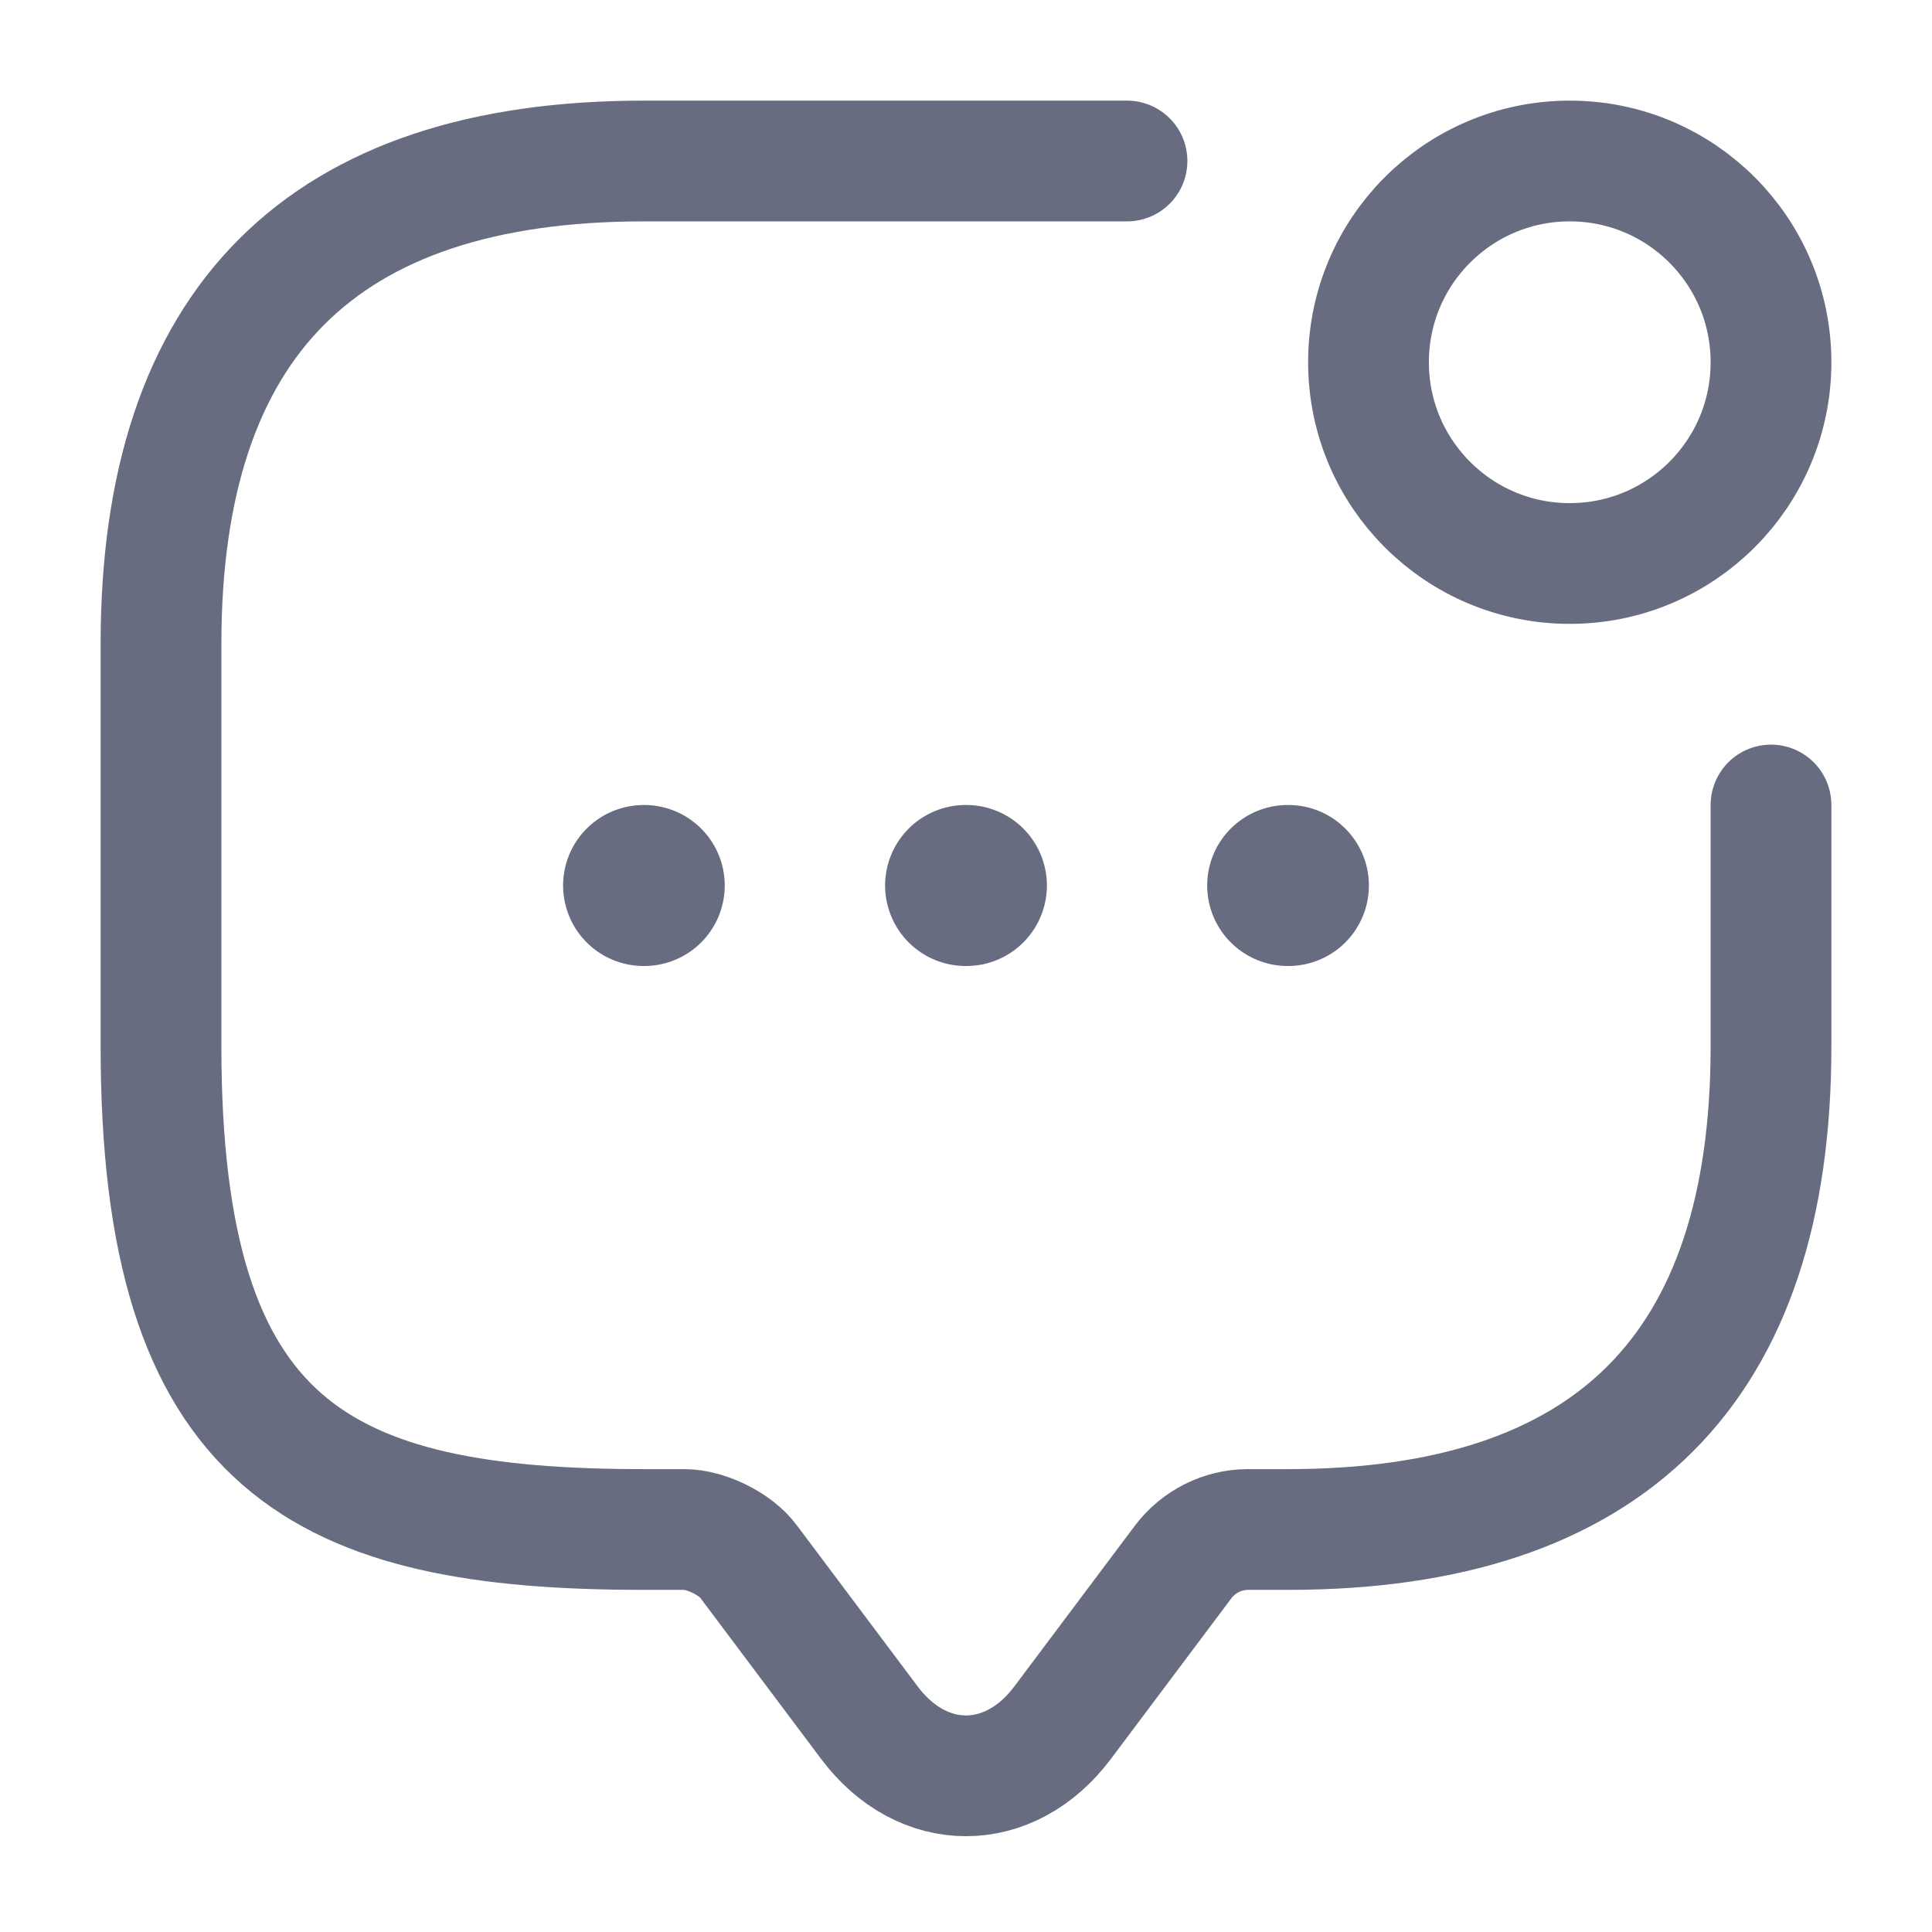
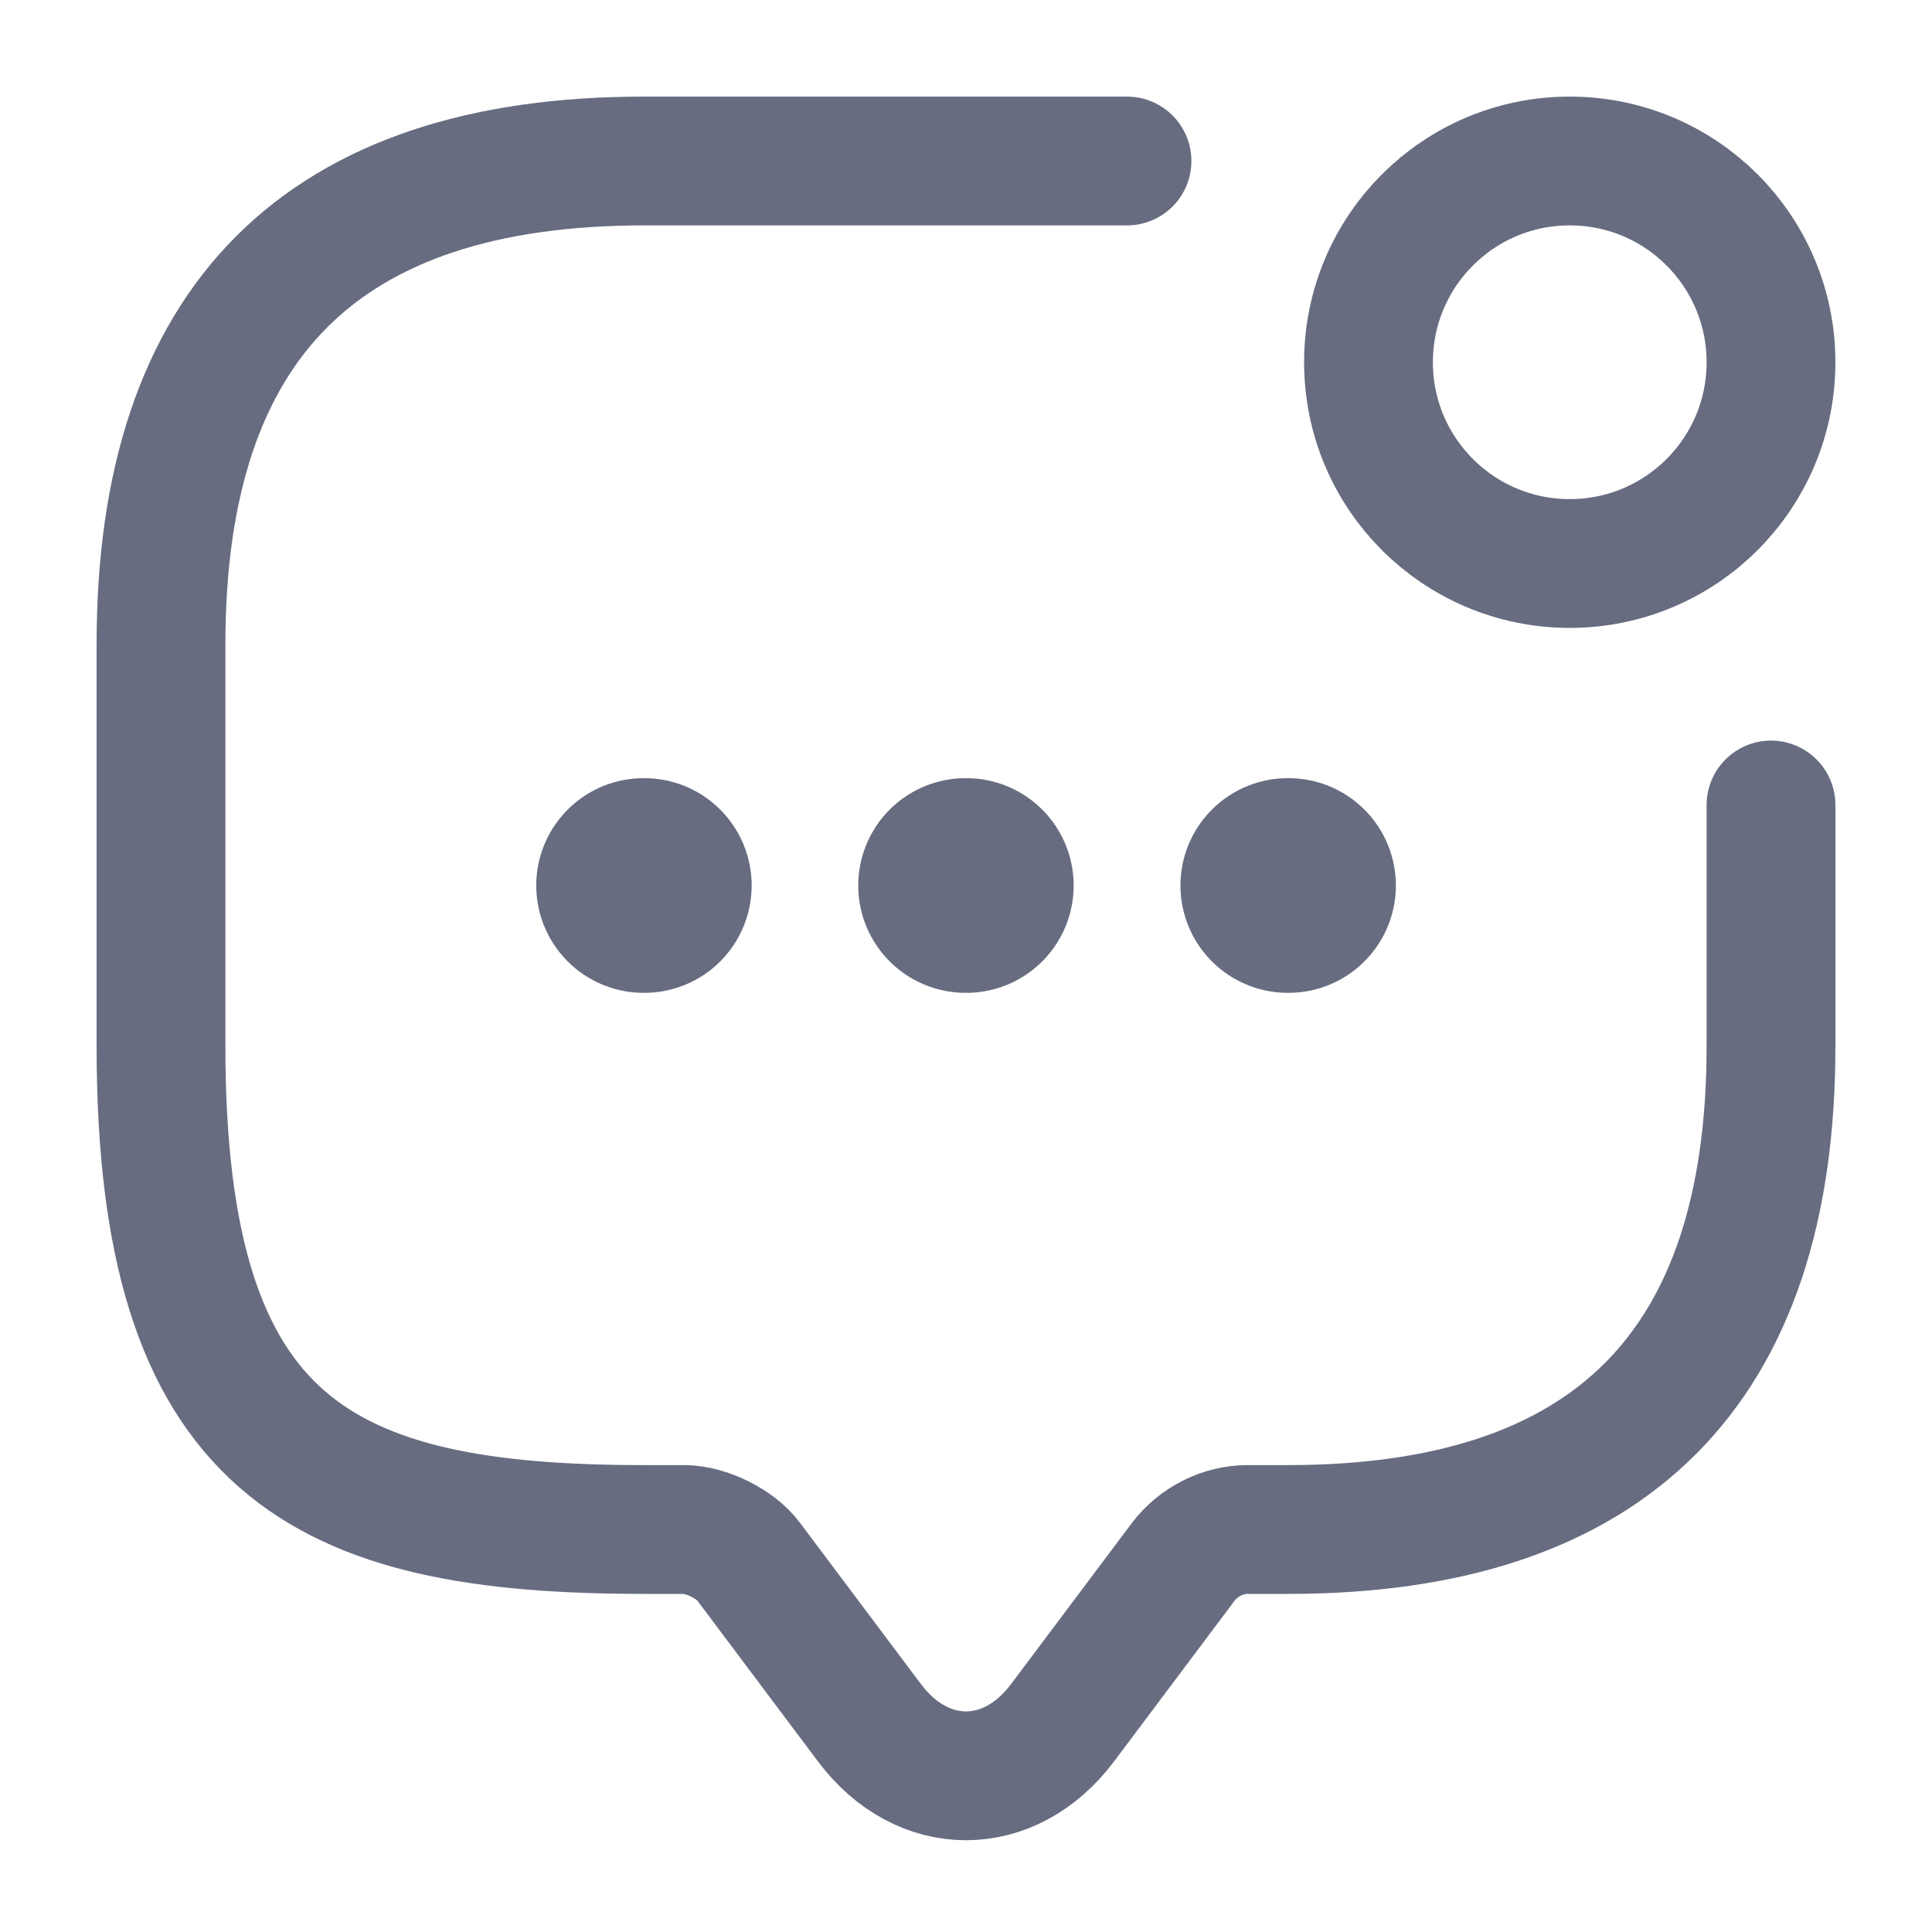
- <svg xmlns="http://www.w3.org/2000/svg" width="24" height="24" viewBox="0 0 24 24" fill="none">
-   <path d="M22 10V13C22 17 20 19 16 19H15.5C15.19 19 14.89 19.15 14.7 19.4L13.2 21.4C12.54 22.28 11.46 22.28 10.8 21.4L9.3 19.4C9.14 19.18 8.77 19 8.5 19H8C4 19 2 18 2 13V8C2 4 4 2 8 2H14" stroke="#676C80" stroke-width="1.5" stroke-miterlimit="10" stroke-linecap="round" stroke-linejoin="round" />
-   <path d="M19.5 7C20.881 7 22 5.881 22 4.5C22 3.119 20.881 2 19.5 2C18.119 2 17 3.119 17 4.5C17 5.881 18.119 7 19.5 7Z" stroke="#676C80" stroke-width="1.5" stroke-linecap="round" stroke-linejoin="round" />
-   <path d="M15.996 11H16.005" stroke="#676C80" stroke-width="2" stroke-linecap="round" stroke-linejoin="round" />
-   <path d="M11.995 11H12.005" stroke="#676C80" stroke-width="2" stroke-linecap="round" stroke-linejoin="round" />
-   <path d="M7.995 11H8.003" stroke="#676C80" stroke-width="2" stroke-linecap="round" stroke-linejoin="round" />
+ <svg xmlns="http://www.w3.org/2000/svg" width="18" height="18" viewBox="0 0 18 18" fill="none">
+   <path d="M16.5 7.5V9.75C16.5 12.75 15 14.25 12 14.25H11.625C11.393 14.25 11.168 14.363 11.025 14.55L9.9 16.05C9.405 16.71 8.595 16.71 8.1 16.05L6.975 14.55C6.855 14.385 6.577 14.25 6.375 14.25H6C3 14.25 1.5 13.5 1.5 9.75V6C1.5 3 3 1.5 6 1.5H10.5" stroke="#676C80" stroke-width="1.2" stroke-miterlimit="10" stroke-linecap="round" stroke-linejoin="round" />
+   <path d="M14.625 5.25C15.661 5.25 16.5 4.411 16.5 3.375C16.5 2.339 15.661 1.5 14.625 1.5C13.589 1.5 12.75 2.339 12.75 3.375C12.75 4.411 13.589 5.25 14.625 5.25Z" stroke="#676C80" stroke-width="1.2" stroke-linecap="round" stroke-linejoin="round" />
+   <path d="M11.998 8.25H12.005" stroke="#676C80" stroke-width="2" stroke-linecap="round" stroke-linejoin="round" />
+   <path d="M8.996 8.25H9.003" stroke="#676C80" stroke-width="2" stroke-linecap="round" stroke-linejoin="round" />
+   <path d="M5.996 8.25H6.003" stroke="#676C80" stroke-width="2" stroke-linecap="round" stroke-linejoin="round" />
</svg>
